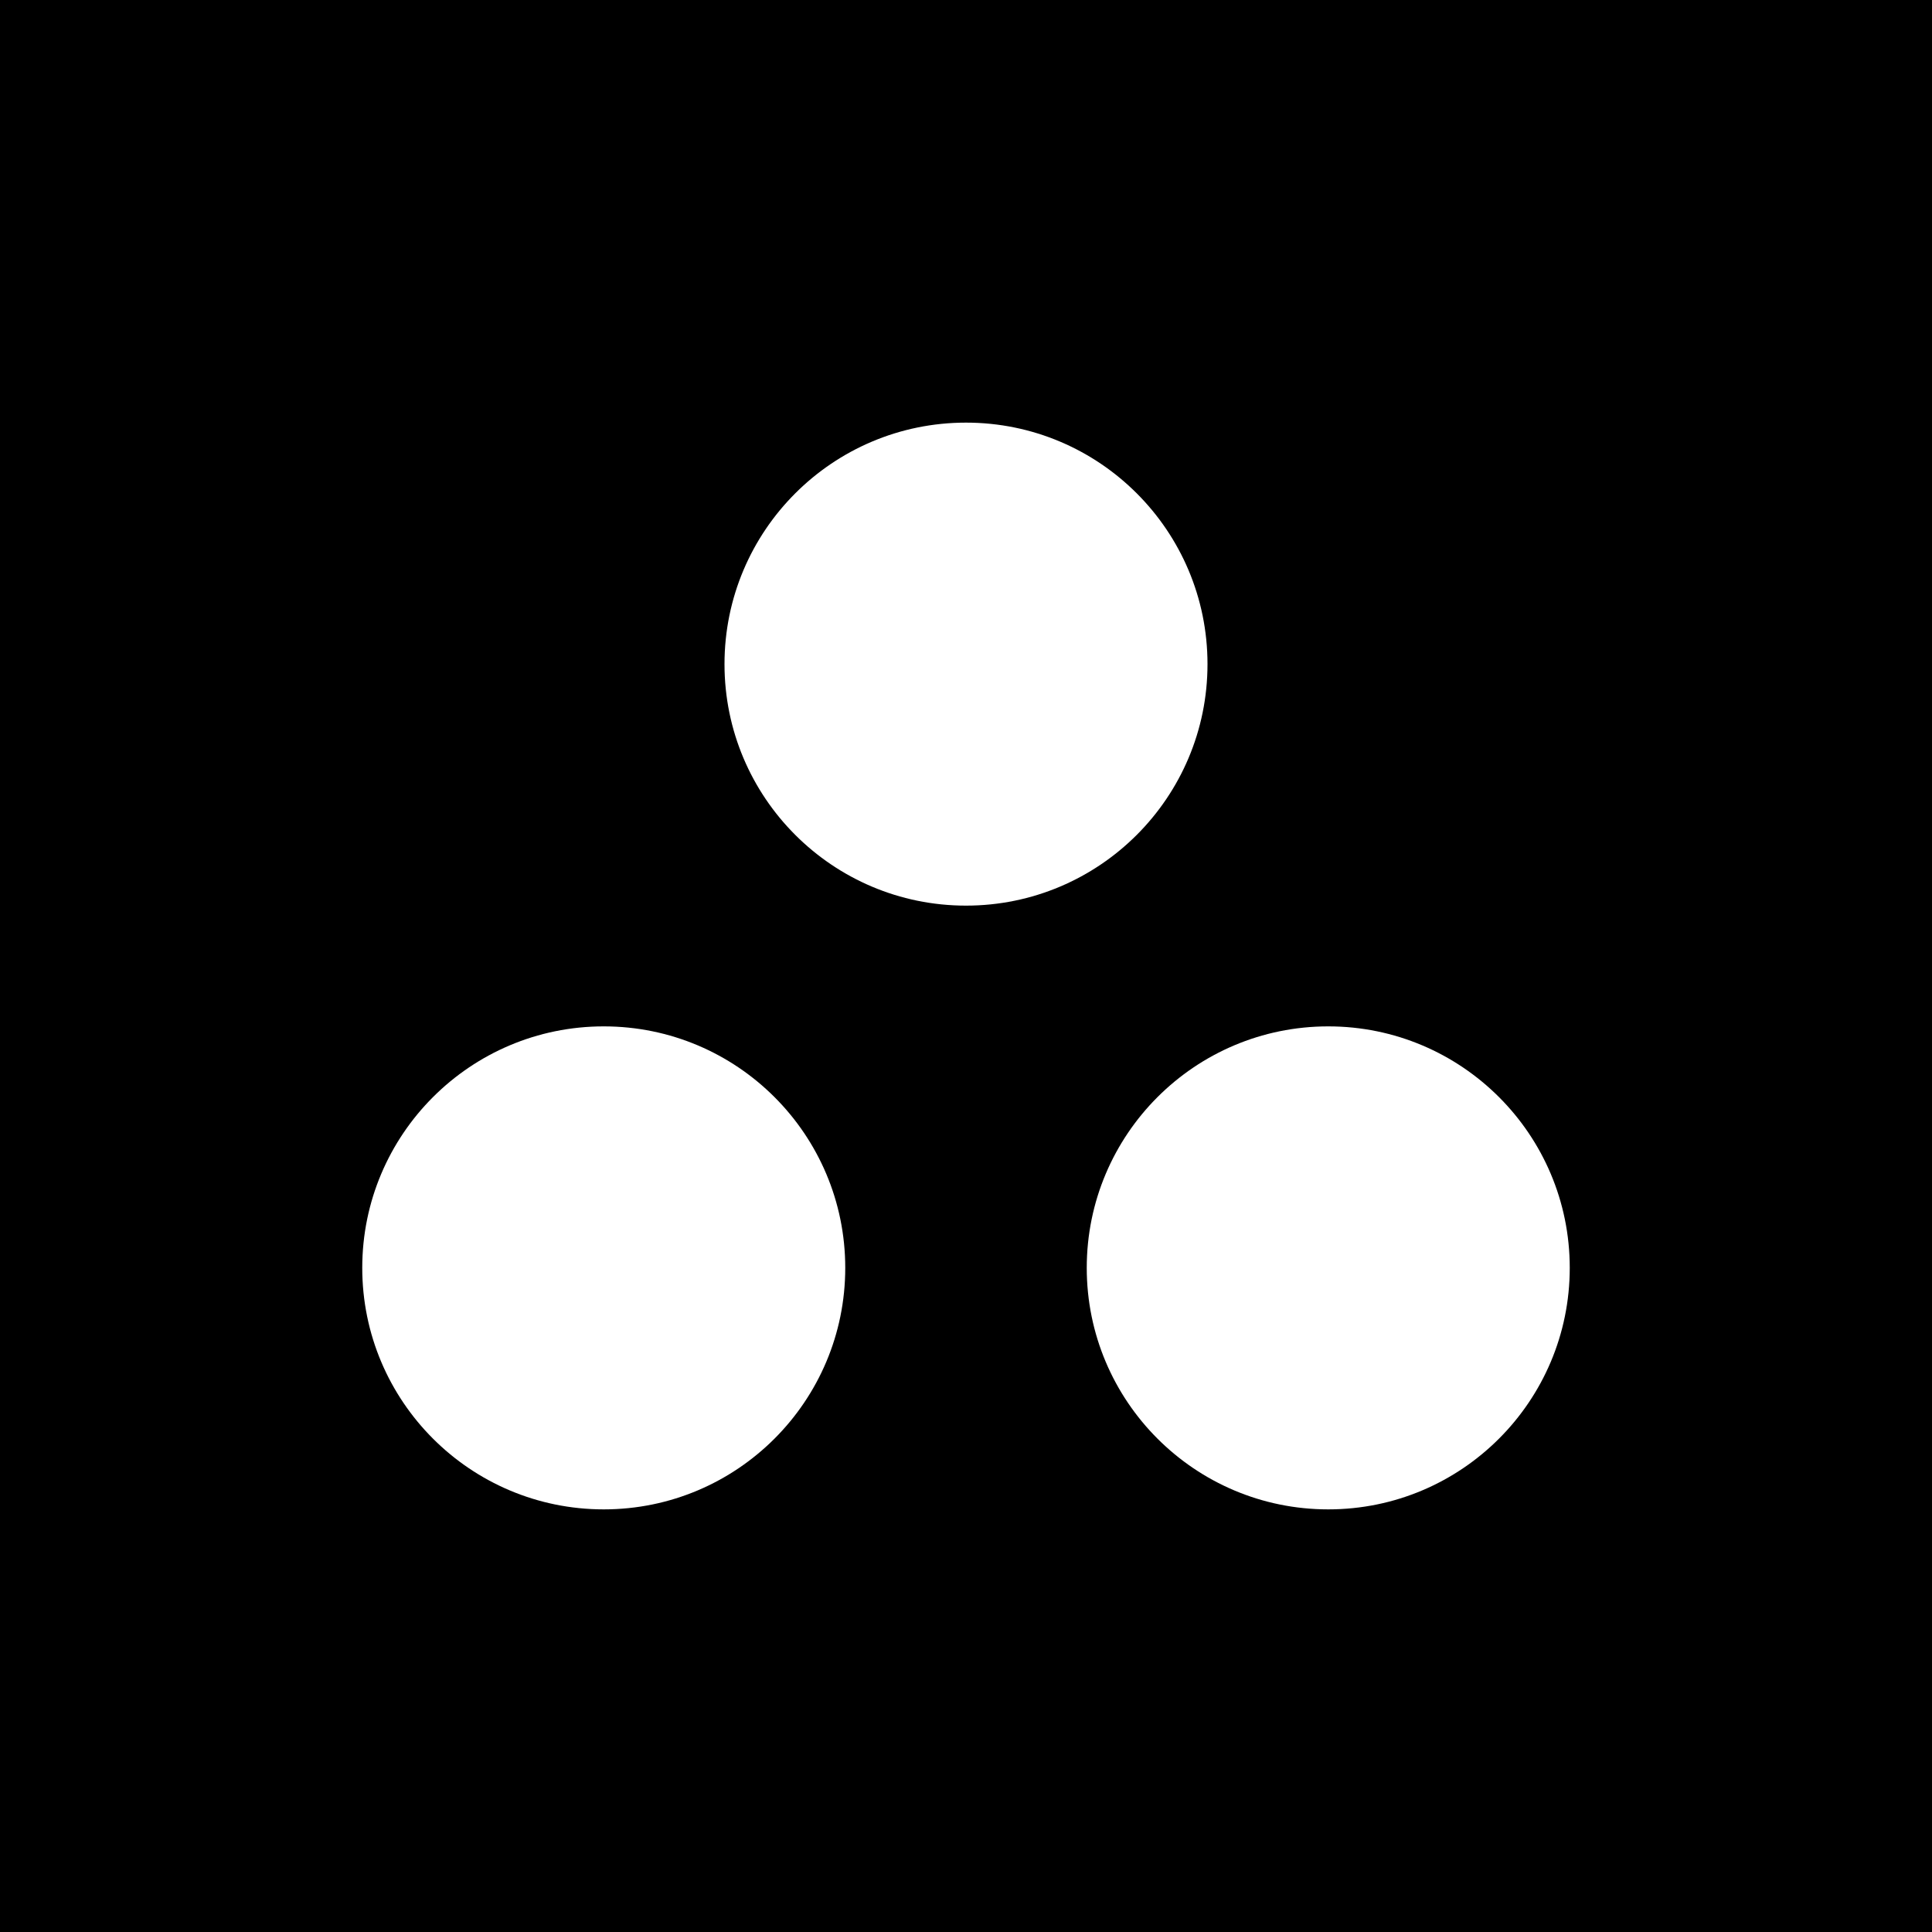
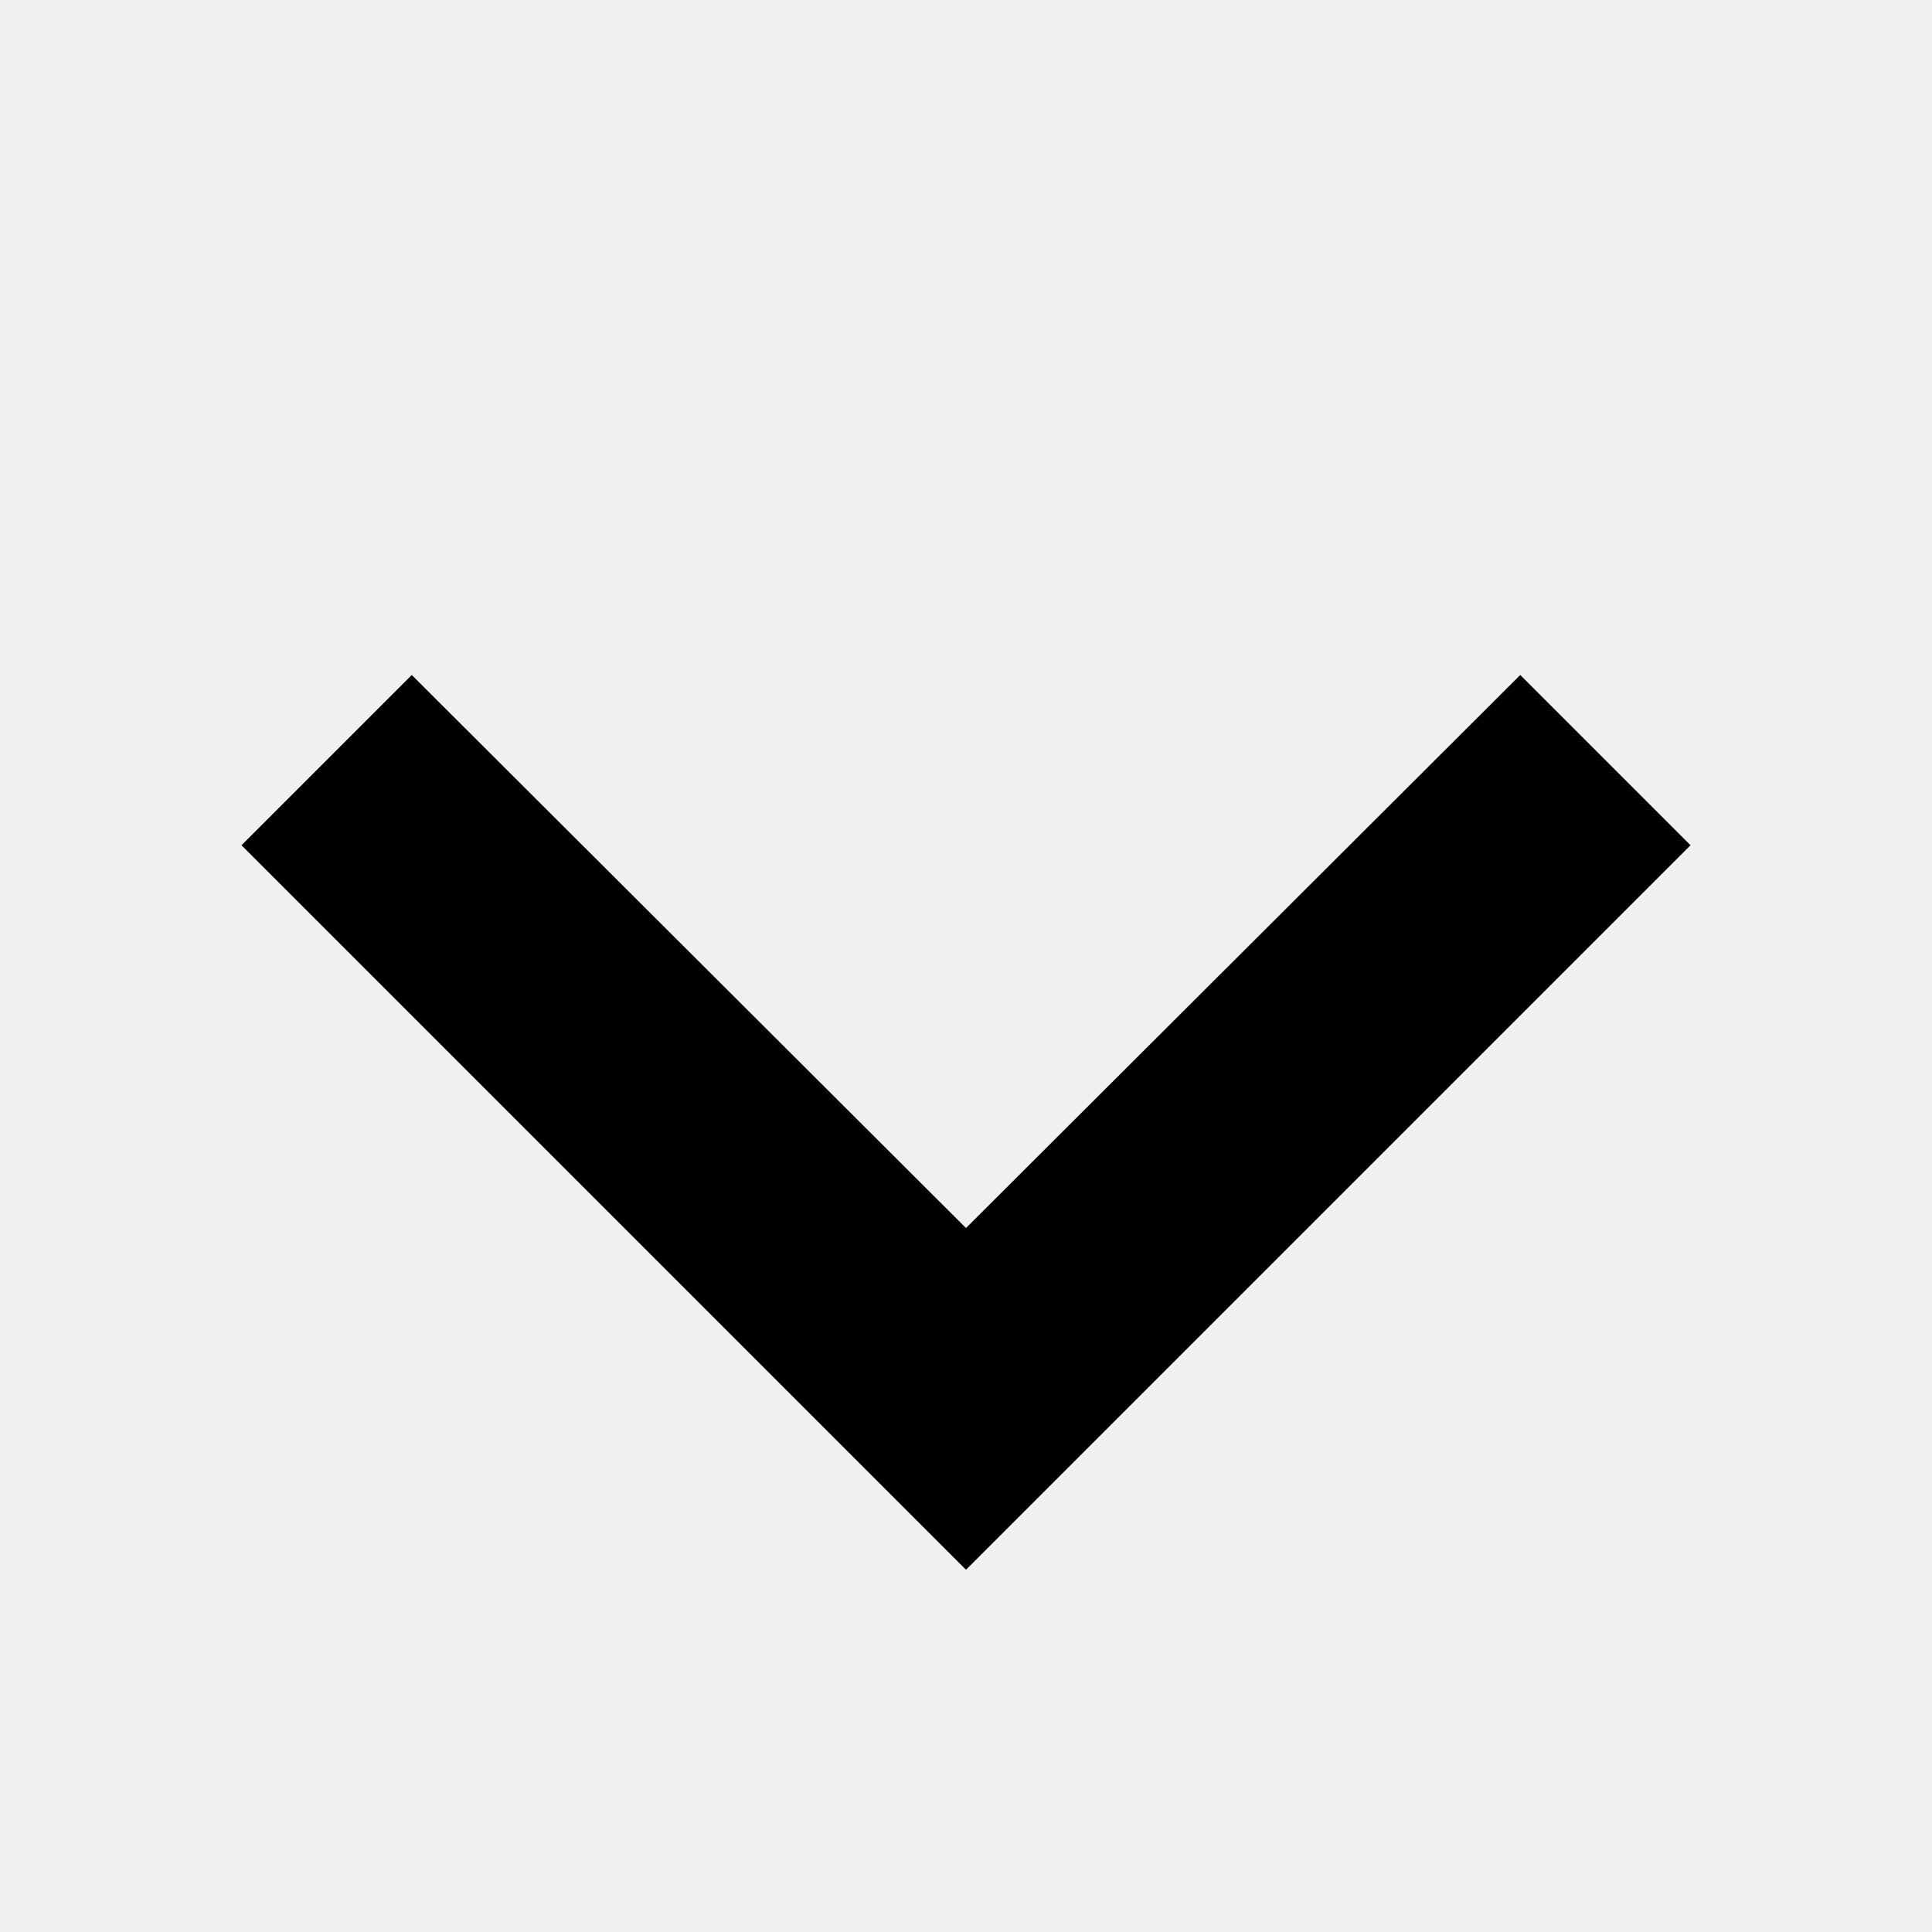
<svg xmlns="http://www.w3.org/2000/svg" xmlns:xlink="http://www.w3.org/1999/xlink" width="32" height="32">
  <defs>
    <g id="icon-router">
      <rect x="0" y="0" width="32" height="32" fill="black" stroke="none" />
      <g transform="translate(0 0)">
        <path d="M12 5c-2.105-.003-3.587 1.238-4.3 2.354a6.454 6.454 0 0 0-.888 2.226l-.02.123v12.137h3v-11.814c.01-.045.098-.531.434-1.057.352-.549.722-.97 1.77-.969 1.073.001 1.547.446 1.945.983.367.493.47.894.49.966v12.45s-.003 1.326.624 2.723c.626 1.396 2.196 3.019 4.627 3.068 2.45.05 4.063-1.603 4.689-3.022.626-1.418.621-2.77.621-2.77v-10.949h-3v10.913s-.032.84-.365 1.595c-.334.756-.61 1.259-1.885 1.233-1.295-.027-1.617-.557-1.95-1.297a4.623 4.623 0 0 1-.36-1.526v-12.873l-.045-.177s-.256-1.071-1.035-2.121c-.78-1.05-2.273-2.193-4.352-2.196z" stroke="none" fill="white" />
        <circle cx="8.5" cy="24" r="2" fill="none" stroke-width="2" stroke="white" />
        <circle cx="23.5" cy="9" r="2" fill="none" stroke-width="2" stroke="white" />
      </g>
    </g>
    <g id="icon-sticker">
      <rect x="0" y="0" width="32" height="32" fill="none" stroke="none" />
      <g transform="translate(-680 -285)">
        <path d="M690.764 306.811l5.71 7.913 5.014-7.694z" stroke="none" fill="white" />
        <path transform="matrix(.88332 0 0 .88132 81.246 35.954)" d="M702.328 307.792l-6.02-.026-6.02.026-2.986-5.226-3.033-5.2 3.033-5.2 2.987-5.227 6.02.026 6.02-.026 2.986 5.226 3.033 5.2-3.033 5.2z" fill="none" stroke="white" />
      </g>
    </g>
    <g id="icon-poly">
      <rect x="0" y="0" width="32" height="32" fill="black" stroke="none" />
      <g>
        <path d="m6 14l9 -7l-2 16l14 -10l-3 12" fill="none" stroke-linecap="butt" stroke-linejoin="round" stroke="white" />
        <circle cx="5" cy="15" r="2" fill="none" stroke-width="2" stroke="white" />
        <circle cx="16" cy="5" r="2" fill="none" stroke-width="2" stroke="white" />
        <circle cx="12" cy="25" r="2" fill="none" stroke-width="2" stroke="white" />
        <circle cx="28" cy="11" r="2" fill="none" stroke-width="2" stroke="white" />
        <circle cx="24" cy="27" r="2" fill="none" stroke-width="2" stroke="white" />
      </g>
    </g>
    <g id="icon-shooter">
      <rect x="0" y="0" width="32" height="32" fill="black" stroke="none" />
      <g transform="translate(18 6)">
        <path d="m0 0l-4.391.054c-1.418.531-2.34 1.756-3.176 3.102h-5.178c-.68.317-1.351.655-1.455 2.584v11.49c.17 1.001.58 1.765 1.455 2.06h22.537c.746-.044 1.288-.426 1.68-1.06v-13.517c-.185-1.643-.916-1.65-1.68-1.557h-6.62c-.326-1.26-1.91-2.247-3.172-3.156zm-2.122 5.289c3.227 0 5.87 2.626 5.87 5.846s-2.643 5.845-5.87 5.845c-3.227 0-5.869-2.626-5.869-5.845 0-3.22 2.642-5.846 5.87-5.846zm0 1.998a3.844 3.844 0 0 0-3.869 3.848 3.842 3.842 0 0 0 3.87 3.845 3.84 3.84 0 0 0 3.866-3.845 3.842 3.842 0 0 0-3.867-3.848z" fill="white" stroke="none" />
      </g>
    </g>
    <g id="icon-trash">
      <g transform="matrix(4.6 0 0 4.6 -4 -4)" stroke="none">
        <path fill="white" d="M2.783 3.626h2.923v2.923H2.783z" />
        <path fill="white" d="M2.479 2.597h3.508v.748H2.479z" />
        <path fill="white" d="M3.438 1.919h1.473v.865H3.438z" />
        <path fill="black" d="M3.859 2.25h.631v.386h-.631z" />
        <path fill="black" d="M3.134 3.906h.468v2.315h-.468z" />
        <path fill="black" d="M-4.537 3.906h.444v2.315h-.444z" transform="scale(-1 1)" />
        <path fill="black" d="M4.958 3.906h.444v2.315h-.444z" />
      </g>
    </g>
    <g id="icon-save" stroke="none">
      <path fill="black" d="M0 0h32v32H0z" />
      <path fill="white" d="M6.844 8.459V24h18.312V11.375H14.031V8.459z" />
      <rect fill="black" width="2.74" height="5.038" x="14.63" y="14.411" stroke-width="3.603" />
      <path fill="black" d="M16.866 19.73l-4.315-.06-4.314.06 2.209-3.707 2.105-3.766 2.106 3.766z" transform="matrix(.45903 -.40628 .79506 .23456 -3.467 21.088)" />
    </g>
    <svg id="svg8" width="600" height="32">
      <g id="g4853" transform="translate(-29.985 30.509)">
        <rect id="rect4832" width="4.035" height="1.75" x="16.495" y="-28.417" fill="#fff" stroke-opacity=".941" stroke-width=".115" rx="0" ry="0" />
        <path id="rect4834" fill="#fff" stroke-opacity=".941" stroke-width=".247" d="M15.535-28.417h5.616v.933h-5.616z" />
        <path id="rect4836" fill="#fff" stroke-opacity=".941" stroke-width=".293" d="M16.495-29.706v1.29h.671v-.761h2.66v.76h.67v-1.29z" />
        <path id="path4841" fill="none" fill-rule="evenodd" stroke="#fff" stroke-width=".753" d="M16.886-27.49c.092.03-.101 1.171.111 2.499.213 1.328-.477 1.846-.477 1.846" />
        <path id="path4843" fill="none" fill-rule="evenodd" stroke="#fff" stroke-width=".753" d="M18.496-27.49c.093.03-.101 1.171.112 2.499.212 1.328-.478 1.846-.478 1.846" />
        <path id="path4845" fill="none" fill-rule="evenodd" stroke="#fff" stroke-width=".753" d="M20.107-27.49c.092.03-.102 1.171.111 2.499s-.477 1.846-.477 1.846" />
      </g>
      <g id="g4909" transform="translate(-.054 .888)">
        <path id="rect4855" fill="#fff" stroke-opacity=".941" stroke-width=".811" d="M16.272-27.384h4.266l-.397 4.3h-3.538z" />
        <path id="rect4857" fill="#fff" stroke-opacity=".941" stroke-width=".43" d="M15.809-28.939h5.192v.992h-5.192z" />
        <path id="rect4879" fill="#fff" stroke-opacity=".941" stroke-width=".502" d="M17.246-29.945v1.123h.586v-.66h1.005v.66h.587v-1.123z" />
        <g id="g4900">
          <path id="path4885" fill-rule="evenodd" stroke-width=".265" d="M16.885-26.893l.187 3.508h.538l-.14-3.508z" />
          <path id="path4887" fill-rule="evenodd" stroke-width=".265" d="M19.983-26.893l-.187 3.508h-.538l.14-3.508z" />
          <path id="rect4889" stroke-opacity=".941" stroke-width=".821" d="M18.165-26.881h.538v3.473h-.538z" />
        </g>
      </g>
      <g id="icon-save" stroke-opacity=".941" transform="translate(-64)">
        <path id="rect4766" stroke-width=".265" d="M0 0h32v32H0z" />
        <path id="rect4986" fill="#fff" stroke-width="2.491" d="M6.844 8.459V24h18.312V11.375H14.031V8.459z" />
        <rect id="rect4991" width="2.74" height="5.038" x="14.63" y="14.411" stroke-width="3.603" rx="0" ry="0" />
        <path id="path4993" stroke-width="3" d="M16.866 19.73l-4.315-.06-4.314.06 2.209-3.707 2.105-3.766 2.106 3.766z" transform="matrix(.45903 -.40628 .79506 .23456 -3.467 21.088)" />
      </g>
      <g id="g4982" stroke-opacity=".941" transform="translate(-32)">
        <path id="rect4964" stroke-width=".265" d="M0 0h32v32H0z" />
        <g id="g4980" transform="matrix(3.77953 0 0 3.77953 .002 -.002)">
          <path id="rect4966" fill="#fff" stroke-width=".794" d="M2.783 3.626h2.923v2.923H2.783z" />
          <path id="rect4968" fill="#fff" stroke-width=".794" d="M2.479 2.597h3.508v.748H2.479z" />
          <path id="rect4970" fill="#fff" stroke-width=".794" d="M3.438 1.919h1.473v.865H3.438z" />
          <path id="rect4972" stroke-width=".684" d="M3.859 2.25h.631v.386h-.631z" />
          <path id="rect4974" stroke-width="1.442" d="M3.134 3.906h.468v2.315h-.468z" />
          <path id="rect4976" stroke-width="1.405" d="M-4.537 3.906h.444v2.315h-.444z" transform="scale(-1 1)" />
          <path id="rect4978" stroke-width="1.405" d="M4.958 3.906h.444v2.315h-.444z" />
        </g>
      </g>
      <g id="g5188" transform="translate(-96)">
        <path id="rect5180" stroke-opacity=".941" stroke-width=".265" d="M0 0h32v32H0z" />
        <g id="g5322" fill="#fff" transform="translate(7.066 7.065) scale(.04494)">
          <path id="path5267" stroke-width="445.017" d="M313.1 147.875c-6.057 0-11.962.654-17.661 1.871l-15.805-53.435 37.842-2.565a9.275 9.275 0 0 1 9.602 6.932 9.246 9.246 0 0 1-1.45 7.728 9.243 9.243 0 0 1-6.865 3.834l-9.126.652a6.5 6.5 0 0 0-6.02 6.947c.256 3.581 3.361 6.289 6.947 6.02l9.126-.652a22.21 22.21 0 0 0 16.493-9.21 22.21 22.21 0 0 0 3.484-18.566c-2.677-10.375-12.376-17.364-23.069-16.654l-45.936 3.114a6.5 6.5 0 0 0-5.793 8.329l6.405 21.656H145.477l-6.316-12H155.5a6.5 6.5 0 1 0 0-13h-47a6.5 6.5 0 1 0 0 13h16.086l9.542 18.349-18.836 33.485a84.026 84.026 0 0 0-30.792-5.834c-46.593 0-84.5 37.906-84.5 84.5s37.907 84.5 84.5 84.5c44.404 0 80.892-34.436 84.225-78h31.776a6.5 6.5 0 0 0 5.511-3.055l68.779-110.047 8.185 27.672c-31.758 12.162-54.376 42.945-54.376 78.93 0 46.594 37.907 84.5 84.5 84.5s84.5-37.906 84.5-84.5-37.907-84.501-84.5-84.501zm-228.6 156c-39.425 0-71.5-32.075-71.5-71.5s32.075-71.5 71.5-71.5c8.549 0 16.75 1.513 24.355 4.276l-31.482 55.968c-3.726 2.365-6.206 6.516-6.206 11.256 0 7.363 5.969 13.333 13.333 13.333 5.002 0 9.354-2.759 11.636-6.833h59.556c-3.297 36.388-33.959 65-71.192 65zm11.636-78a13.384 13.384 0 0 0-4.025-4.439l28.528-50.717c19.37 11.397 32.922 31.647 35.052 55.156zm72.589 0c-2.17-28.365-18.393-52.845-41.715-66.482l14.327-25.471 48.396 91.953zm32.258-6.538l-48.665-92.462h106.454zM313.1 303.875c-39.425 0-71.5-32.075-71.5-71.5 0-30.093 18.697-55.885 45.077-66.418l16.89 57.105a13.284 13.284 0 0 0-3.8 9.313c0 7.363 5.969 13.333 13.333 13.333s13.333-5.97 13.333-13.333c0-6.354-4.449-11.661-10.399-12.999l-16.895-57.123a71.624 71.624 0 0 1 13.962-1.378c39.425 0 71.5 32.075 71.5 71.5s-32.076 71.5-71.501 71.5z" />
        </g>
      </g>
      <g id="icon-cycle">
        <path fill="black" d="M0 0h32v32H0z" />
        <g id="g5604" fill="#fff" transform="matrix(-.36615 0 0 .36615 24.543 7.457)">
          <g id="g5527">
            <g id="g5495">
              <path id="path5483" d="M37.687 24.66c-4.945 0-8.973 4.025-8.973 8.975 0 4.95 4.026 8.974 8.973 8.974 4.95 0 8.977-4.024 8.977-8.974s-4.027-8.975-8.977-8.975zm0 15.384a6.417 6.417 0 0 1-6.409-6.409 6.418 6.418 0 0 1 6.409-6.41 6.417 6.417 0 0 1 6.411 6.41 6.417 6.417 0 0 1-6.411 6.409z" />
              <path id="path5485" d="M23.588 15.501v.01h8.047c-2.375-2.4-5.273-5.251-5.99-5.578-1.257-.575-3.966 1.462-4.547 1.748-.532.283-.954.699-1.043 1.236l-2.112 5.927-6.167.069c-1.811.485-.465 2.065-.465 2.065l3.097.041-.295 1.405-1.803 2.989a8.914 8.914 0 0 0-3.333-.648C4.027 24.765 0 28.792 0 33.741c0 4.947 4.026 8.974 8.977 8.974 4.948 0 8.975-4.026 8.975-8.974a8.956 8.956 0 0 0-3.423-7.038l2.005-3.326.487-2.322 2.41.03c.479-.136.833-.538.912-1.029l2.603-4.074zM15.386 33.74a6.417 6.417 0 0 1-6.409 6.409c-3.534 0-6.411-2.876-6.411-6.409a6.419 6.419 0 0 1 6.411-6.411c.694 0 1.36.114 1.986.32l-3.579 5.939 2.197 1.323 3.607-5.989a6.386 6.386 0 0 1 2.198 4.818z" />
              <path id="path5487" d="M32.24 23.139s2.468-2.578 2.691-2.968c.225-.392.229-.872.007-1.265 0 0-.725-.76-1.771-1.832v.014h-8.949l4.281 3.716-6.367 9.947a1.264 1.264 0 0 0-.104 1.045l2.563 7.692 3.072-.17-1.741-7.787z" />
              <circle id="circle5489" cx="19.703" cy="7.384" r="3.435" />
              <path id="path5491" d="M32.845 5.919c-1.06-.744-2.366-.789-3.123-.034l-1.484 1.487c-.756.756-.711 2.062.03 3.124z" />
              <path id="path5493" d="M33.007 15.317c1.116 1.116 2.73 1.311 3.607.436l1.485-1.488c.877-.876.685-2.491-.434-3.606l-4.081-4.081-4.659 4.658z" />
            </g>
          </g>
        </g>
      </g>
      <g id="icon-cycle-2">
        <path fill="black" d="M0 0h32v32H0z" />
        <g id="g5604" fill="#fff" transform="matrix(-.36615 0 0 .36615 24.543 7.457)">
          <g id="g5527">
            <g id="g5495">
              <path id="path5483" d="M37.687 24.66c-4.945 0-8.973 4.025-8.973 8.975 0 4.95 4.026 8.974 8.973 8.974 4.95 0 8.977-4.024 8.977-8.974s-4.027-8.975-8.977-8.975zm0 15.384a6.417 6.417 0 0 1-6.409-6.409 6.418 6.418 0 0 1 6.409-6.41 6.417 6.417 0 0 1 6.411 6.41 6.417 6.417 0 0 1-6.411 6.409z" />
              <path id="path5485" d="M23.588 15.501v.01h8.047c-2.375-2.4-5.273-5.251-5.99-5.578-1.257-.575-3.966 1.462-4.547 1.748-.532.283-.954.699-1.043 1.236l-2.112 5.927-6.167.069c-1.811.485-.465 2.065-.465 2.065l3.097.041-.295 1.405-1.803 2.989a8.914 8.914 0 0 0-3.333-.648C4.027 24.765 0 28.792 0 33.741c0 4.947 4.026 8.974 8.977 8.974 4.948 0 8.975-4.026 8.975-8.974a8.956 8.956 0 0 0-3.423-7.038l2.005-3.326.487-2.322 2.41.03c.479-.136.833-.538.912-1.029l2.603-4.074zM15.386 33.74a6.417 6.417 0 0 1-6.409 6.409c-3.534 0-6.411-2.876-6.411-6.409a6.419 6.419 0 0 1 6.411-6.411c.694 0 1.36.114 1.986.32l-3.579 5.939 2.197 1.323 3.607-5.989a6.386 6.386 0 0 1 2.198 4.818z" />
              <path id="path5487" d="M32.24 23.139s2.468-2.578 2.691-2.968c.225-.392.229-.872.007-1.265 0 0-.725-.76-1.771-1.832v.014h-8.949l4.281 3.716-6.367 9.947a1.264 1.264 0 0 0-.104 1.045l2.563 7.692 3.072-.17-1.741-7.787z" />
              <circle id="circle5489" cx="19.703" cy="7.384" r="3.435" />
              <path id="path5491" d="M32.845 5.919c-1.06-.744-2.366-.789-3.123-.034l-1.484 1.487c-.756.756-.711 2.062.03 3.124z" />
              <path id="path5493" d="M33.007 15.317c1.116 1.116 2.73 1.311 3.607.436l1.485-1.488c.877-.876.685-2.491-.434-3.606l-4.081-4.081-4.659 4.658z" />
            </g>
          </g>
        </g>
      </g>
      <g id="icon-logo">
        <path fill="black" stroke="none" d="M0 0h32v32H0z" />
        <g transform="matrix(1 0 0 1 2 -1)">
          <path fill="none" stroke="#fff" stroke-width="2" d="M23.423 9.284c-6.673-4.127-12.713-4.175-19.269 0 .174 4.944-.354 13.294 9.635 17.855 10.323-4.9 9.545-13.305 9.634-17.855z" />
          <path fill="#fff" stroke="none" d="M13.435 5.925v21.037s10.695-3.27 9.988-17.678c0 0-3.447-2.828-9.988-3.359z" />
          <path fill="none" stroke-width="2" stroke="#fff" d="M5.773 15.118L15.7 6.19" />
          <path fill="none" stroke-width="2" stroke="#fff" d="M6.276 20.333l7.778-7.778" />
          <path fill="none" stroke-width="2" stroke="#fff" d="M8.574 23.691c.442-.53 5.612-5.612 5.612-5.612" />
          <path fill="none" stroke-width="2" stroke="#fff" d="M11.932 25.636l2.343-2.342" />
        </g>
      </g>
      <g id="icon-locate">
        <path id="rect5819" stroke-opacity=".941" stroke-width=".265" d="M0 0h32v32H0z" fill="black" />
        <circle id="path5839" cx="16" cy="16" r="5.127" fill="none" stroke="#fff" stroke-width="2.5" />
        <path id="path5841" fill="none" fill-rule="evenodd" stroke="#fff" stroke-width="2.5" d="M16.087 6.854v4.242" />
        <path id="path5843" fill="none" fill-rule="evenodd" stroke="#fff" stroke-width="2.5" d="M16.087 20.686v4.243" />
        <path id="path5845" fill="none" fill-rule="evenodd" stroke="#fff" stroke-width="2.5" d="M20.948 16.134h4.243" />
        <path id="path5847" fill="none" fill-rule="evenodd" stroke="#fff" stroke-width="2.5" d="M6.63 16.134h4.242" />
      </g>
      <g id="icon-shot-2" stroke="none" transform="scale(1.1) translate(-2 -1)">
        <path id="rect5819" stroke-opacity=".941" stroke-width=".265" d="M0 0h32v32H0z" fill="black" />
        <rect id="rect6617" width="21" height="13.89" x="6.25" y="9.833" fill="#fff" rx="2" ry="2" />
        <path id="rect6619" fill="#fff" stroke-width="1.979" d="M13.812 7.009h6.282c.45 0 .749.528 1.147 1.039l3.096 3.974c.398.51-3.793 6.989-4.243 6.989h-6.282c-.45 0-4.889-6.747-4.475-7.24l3.19-3.802c.415-.493.836-.96 1.285-.96z" />
        <circle id="path6621" cx="16.627" cy="16.311" r="6.158" fill="black" />
        <circle id="circle6628" cx="16.627" cy="16.311" r="3.533" fill="#fff" />
      </g>
      <g id="icon-trash-2" stroke="none">
        <g transform="translate(0 -3) scale(3.82445) scale(1.1) rotate(45 4 4)">
          <rect id="rect4966" width="3.125" height="2.893" x="2.671" y="3.751" fill="#fff" rx=".36" ry=".403" />
          <rect id="rect4968" width="3.663" height=".87" x="2.401" y="2.423" fill="#fff" rx=".435" ry=".435" />
          <rect id="rect4970" width="2.924" height="1.306" x="2.771" y="1.698" fill="#fff" rx=".653" ry=".653" />
          <rect id="rect4972" width="1.933" height=".523" x="3.266" y="2.114" fill="black" rx=".261" ry=".261" />
          <g id="g4918" stroke-width=".523" transform="matrix(1.3497 0 0 1.3497 -1.613 -1.674)">
            <rect id="rect4912" width="2.059" height=".425" x="5.622" y=".289" rx=".237" ry=".21" transform="rotate(45)" fill="black" />
            <rect id="rect4914" width="2.047" height=".389" x="-.491" y="-6.803" rx=".237" ry=".195" transform="rotate(135)" fill="black" />
          </g>
        </g>
      </g>
      <g id="icon-logo-2" transform="scale(1.1) translate(-1 -2)">
        <path id="rect5611" stroke-opacity=".941" stroke-width=".265" d="M0 0h32v32H0z" fill="black" stroke="none" />
        <g id="g5792" fill="none" stroke="#fff" stroke-width="2.37" transform="matrix(.84382 0 0 .84382 4.366 1.93)">
          <path id="path5774" fill-rule="evenodd" d="M22.399 10.08c-5.964-3.689-11.363-3.732-17.222 0 .155 4.418-.316 11.882 8.61 15.957 9.228-4.38 8.532-11.89 8.612-15.957z" />
        </g>
        <g id="g8284" fill="#fff" stroke-width="3.052" transform="matrix(.40236 0 0 .40236 10.45 8.978)">
          <path d="M22.399 10.08c-5.964-3.689-11.363-3.732-17.222 0 .155 4.418-.316 11.882 8.61 15.957 9.228-4.38 8.532-11.89 8.612-15.957z" stroke="none" />
        </g>
      </g>
      <g id="icon-sticker-2" transform="scale(1.1) translate(-3 -2)" stroke="none">
        <g id="g4867" transform="matrix(.94996 0 0 .94996 -.16 .083)">
          <path id="path4859" fill="#fff" fill-rule="evenodd" stroke-width=".767" d="M13.47 22.847l3.045 5.275 3.12-5.405z" />
          <circle id="path4863" cx="16.552" cy="14.98" r="8.712" fill="#fff" stroke-width="1.851" />
          <circle id="circle4869" cx="16.552" cy="14.98" r="5" fill="black" />
        </g>
      </g>
      <g id="icon-route-2" transform="scale(1.1) translate(32 -2)" stroke="none">
        <g fill="white">
          <circle id="path5642" cx="-24.357" cy="23.576" r="2.507" fill="#fff" stroke-width="4.363" />
          <path id="path5644" fill="none" fill-rule="evenodd" stroke="#fff" stroke-width="2.621" d="M-24.289 21.588V10.61c0-4.22 6.62-4.194 6.62 0V21.42c0 4.011 6.828 4.027 6.828 0v-10.98" />
          <circle id="circle5646" cx="-10.93" cy="8.462" r="2.507" fill="#fff" stroke-width="4.363" />
        </g>
      </g>
      <g id="icon-poly-2" transform="scale(1.1) translate(-3 -2)" stroke="none">
        <g fill="white">
          <path id="path6375" fill="none" fill-rule="evenodd" stroke="#fff" stroke-linejoin="round" stroke-width="2.387" d="M7.924 12.991l8.569-4.989-6.55 14.587 13.762-7.974-3.958 9.12" />
          <circle id="path6363" cx="14.711" cy="-4.523" r="2.387" fill="#fff" stroke-width="5.304" transform="rotate(75)" />
          <circle id="circle6367" cx="12.17" cy="-13.883" r="2.387" fill="#fff" stroke-width="5.304" transform="rotate(75)" />
          <circle id="circle6371" cx="20.342" cy="-19.194" r="2.387" fill="#fff" stroke-width="5.304" transform="rotate(75)" />
          <circle id="circle6373" cx="24.138" cy="-3.701" r="2.387" fill="#fff" stroke-width="5.304" transform="rotate(75)" />
          <circle id="circle6774" cx="27.918" cy="-13.025" r="2.387" fill="#fff" stroke-width="5.304" transform="rotate(75)" />
        </g>
      </g>
      <g id="icon-save-2" transform="scale(1.1) translate(-1 -2)" stroke="none">
        <g fill="white">
          <path id="rect4766" stroke-opacity=".941" stroke-width=".265" d="M0 0h32v32H0z" fill="black" />
          <path id="rect4986" fill="#fff" stroke-opacity=".941" stroke-width="2.477" d="M6.894 8.502v15.455h18.212V11.402H14.042v-2.9z" />
          <path id="path7854" fill="none" fill-rule="evenodd" stroke="#000" stroke-width="2.735" d="M10.923 16.586l4.19 4.19 6.606-6.607" transform="scale(0.9) translate(2 2)" />
        </g>
      </g>
      <g id="icon-trash-3">
        <path id="rect4766" stroke-opacity=".941" stroke-width=".265" d="M0 0h32v32H0z" fill="black" stroke="none" />
        <path d="M12 2C6.48 2 2 6.48 2 12s4.48 10 10 10 10-4.48 10-10S17.52 2 12 2zM4 12c0-4.42 3.58-8 8-8 1.85 0 3.55.63 4.9 1.69L5.69 16.9C4.63 15.55 4 13.85 4 12zm8 8c-1.85 0-3.55-.63-4.9-1.69L18.31 7.1C19.37 8.45 20 10.15 20 12c0 4.42-3.58 8-8 8z" fill="white" transform="translate(4 4)" stroke-width="1" />
      </g>
      <g id="icon-trash-4">
        <path id="rect4766" stroke-opacity=".941" stroke-width=".265" d="M0 0h32v32H0z" fill="black" stroke="none" />
        <path d="M21 9l-9-7-2.59 2.02 7.87 7.87zm0 5.07l-1.63-1.27-.67.52 1.43 1.43zM3.41.86L2 2.27l4.22 4.22L3 9l9 7 2.1-1.63 1.42 1.42-3.53 2.75-7.37-5.73L3 14.07l9 7 4.95-3.85L20.73 21l1.41-1.41z" fill="white" transform="translate(4 4)" stroke-width="0" />
      </g>
      <g id="icon-logo-3" transform="scale(1.1) translate(-1 -2)">
        <path id="rect5611" stroke-opacity=".941" stroke-width=".265" d="M0 0h32v32H0z" fill="black" stroke="none" />
        <g id="g5792" fill="none" stroke="#fff" stroke-width="3" transform="matrix(.84382 0 0 .84382 5 2.53)">
          <path id="path5774" fill-rule="evenodd" d="M22.399 10.08c-5.964-3.689-11.363-3.732-17.222 0 .155 4.418-.316 11.882 8.61 15.957 9.228-4.38 8.532-11.89 8.612-15.957z" />
        </g>
      </g>
      <g id="icon-shot-3" stroke="none" transform="">
        <path stroke-opacity=".941" stroke-width=".265" d="M0 0h32v32H0z" fill="black" />
        <path d="M18 20H4V6h9V4H4c-1.1 0-2 .9-2 2v14c0 1.1.9 2 2 2h14c1.1 0 2-.9 2-2v-9h-2v9zm-7.79-3.17l-1.96-2.36L5.5 18h11l-3.54-4.71zM20 4V1h-2v3h-3c.01.01 0 2 0 2h3v2.99c.01.01 2 0 2 0V6h3V4h-3z" fill="white" transform="translate(4 4)" stroke-width="0" />
      </g>
      <g id="icon-reg-1" stroke="none" transform="scale(1.1) translate(-2 -1)">
        <path stroke-opacity=".941" stroke-width=".265" d="M0 0h32v32H0z" fill="black" />
        <path d="M11 12c2.21 0 4-1.79 4-4s-1.79-4-4-4-4 1.79-4 4 1.79 4 4 4zm0-6c1.1 0 2 .9 2 2s-.9 2-2 2-2-.9-2-2 .9-2 2-2zM5 18c.2-.63 2.57-1.68 4.96-1.94l2.04-2c-.39-.04-.68-.06-1-.06-2.67 0-8 1.34-8 4v2h9l-2-2H5zm15.6-5.5l-5.13 5.17-2.07-2.08L12 17l3.47 3.5L22 13.91z" fill="white" transform="translate(5 3)" stroke-width="1" />
      </g>
      <g id="icon-cancel-1" stroke="none">
        <path stroke-opacity=".941" stroke-width=".265" d="M0 0h32v32H0z" fill="black" />
        <path d="M19 6.41L17.59 5 12 10.59 6.41 5 5 6.41 10.59 12 5 17.59 6.41 19 12 13.41 17.59 19 19 17.59 13.41 12 19 6.41z" fill="white" stroke="white" transform="translate(4 4)" stroke-width="1" />
      </g>
      <g id="icon-check-1" stroke="none">
        <path stroke-opacity=".941" stroke-width=".265" d="M0 0h32v32H0z" fill="black" />
        <path d="M9 16.17L4.83 12l-1.42 1.41L9 19 21 7l-1.41-1.41L9 16.17z" fill="white" transform="translate(4 4)" stroke-width="1" stroke="white" />
      </g>
      <g id="icon-pin-1" stroke="none">
        <path stroke-opacity=".941" stroke-width=".265" d="M0 0h32v32H0z" fill="black" />
        <path d="M13 16.12c3.47-.41 6.17-3.36 6.17-6.95 0-3.87-3.13-7-7-7s-7 3.13-7 7c0 3.47 2.52 6.34 5.83 6.89V20H5v2h14v-2h-6v-3.88z" fill="white" transform="translate(4 4)" stroke-width="0" stroke="white" />
      </g>
      <g id="icon-check-2" stroke="none" transform="scale(1.1) translate(-2 -1)">
        <path stroke-opacity=".941" stroke-width=".265" d="M0 0h32v32H0z" fill="black" />
        <path d="M11 5v5.59H7.5l4.5 4.5 4.5-4.5H13V5h-2zm-5 9c0 3.31 2.69 6 6 6s6-2.69 6-6h-2c0 2.21-1.79 4-4 4s-4-1.79-4-4H6z" fill="white" transform="translate(4 4)" stroke-width="0" stroke="white" />
      </g>
      <g id="icon-map-1" stroke="none">
        <path stroke-opacity=".941" stroke-width=".265" d="M0 0h32v32H0z" fill="black" />
        <path d="M20.5 3l-.16.03L15 5.1 9 3 3.36 4.9c-.21.07-.36.25-.36.48V20.5c0 .28.22.5.5.5l.16-.03L9 18.9l6 2.1 5.64-1.9c.21-.07.36-.25.36-.48V3.5c0-.28-.22-.5-.5-.5zM10 5.47l4 1.4v11.66l-4-1.4V5.47zm-5 .99l3-1.01v11.7l-3 1.16V6.46zm14 11.08l-3 1.01V6.86l3-1.16v11.84z" fill="white" transform="translate(4 4)" stroke-width="1" />
      </g>
      <g id="icon-sticker-3" stroke="none">
        <path stroke-opacity=".941" stroke-width=".265" d="M0 0h32v32H0z" fill="black" />
        <g>
          <path fill="#fff" fill-rule="evenodd" stroke-width=".767" d="M12 24l4 6 3.5-6.405z" transform="rotate(45 16 16)" />
          <circle cx="16" cy="15" r="9.5" fill="#fff" stroke-width="1.851" />
          <circle cx="16" cy="15" r="6.5" fill="black" />
        </g>
      </g>
      <g id="icon-poly-3" transform="scale(1.1) translate(-3 -2)" stroke="none">
        <path stroke-opacity=".941" stroke-width=".265" d="M0 0h32v32H0z" fill="black" />
        <g fill="white" transform="translate(2 0.5)">
          <path stroke-width="2.3" fill="none" fill-rule="evenodd" stroke="#fff" stroke-linejoin="round" d="M7.924 12.991l8.569-4.989-6.55 14.587 13.762-7.974-3.958 9.12" />
          <circle cx="7.711" cy="13" r="1" fill="black" stroke-width="2.5" stroke="white" />
          <circle cx="16.5" cy="8" r="1" fill="black" stroke-width="2.5" stroke="white" />
          <circle cx="10" cy="22" r="1" fill="black" stroke-width="2.5" stroke="white" />
          <circle cx="19.7" cy="23.701" r="1" fill="black" stroke-width="2.5" stroke="white" />
          <circle cx="24" cy="14.5" r="1" fill="black" stroke-width="2.5" stroke="white" />
        </g>
      </g>
      <g id="icon-poly-4" stroke="none">
        <path stroke="none" fill="black" />
        <path d="M23 8c0 1.1-.9 2-2 2-.18 0-.35-.02-.51-.07l-3.56 3.55c.05.16.07.34.07.52 0 1.1-.9 2-2 2s-2-.9-2-2c0-.18.02-.36.07-.52l-2.55-2.55c-.16.05-.34.07-.52.07s-.36-.02-.52-.07l-4.55 4.56c.05.16.07.33.07.51 0 1.1-.9 2-2 2s-2-.9-2-2 .9-2 2-2c.18 0 .35.02.51.07l4.56-4.55C8.02 9.36 8 9.18 8 9c0-1.1.9-2 2-2s2 .9 2 2c0 .18-.02.36-.07.52l2.55 2.55c.16-.05.34-.07.52-.07s.36.02.52.07l3.55-3.56C19.02 8.35 19 8.18 19 8c0-1.1.9-2 2-2s2 .9 2 2zm0 0c0 1.1-.9 2-2 2-.18 0-.35-.02-.51-.07l-3.56 3.55c.05.16.07.34.07.52 0 1.1-.9 2-2 2s-2-.9-2-2c0-.18.02-.36.07-.52l-2.55-2.55c-.16.05-.34.07-.52.07s-.36-.02-.52-.07l-4.55 4.56c.05.16.07.33.07.51 0 1.1-.9 2-2 2s-2-.9-2-2 .9-2 2-2c.18 0 .35.02.51.07l4.56-4.55C8.02 9.36 8 9.18 8 9c0-1.1.9-2 2-2s2 .9 2 2c0 .18-.02.36-.07.52l2.55 2.55c.16-.05.34-.07.52-.07s.36.02.52.07l3.55-3.56C19.02 8.35 19 8.18 19 8c0-1.1.9-2 2-2s2 .9 2 2z" fill="white" stroke="white" stroke-width="1" transform="translate(4 4)" />
      </g>
      <g id="icon-get-1" stroke="none">
        <path stroke="none" fill="black" />
        <path d="M20 12l-1.41-1.41L13 16.17V4h-2v12.17l-5.58-5.59L4 12l8 8 8-8z" fill="white" stroke="white" stroke-width="1" transform="translate(4 4)" />
      </g>
      <g id="icon-folder-1" stroke="none">
        <path stroke="none" fill="black" />
        <path d="M9.17 6l2 2H20v10H4V6h5.17M10 4H4c-1.1 0-1.99.9-1.99 2L2 18c0 1.1.9 2 2 2h16c1.1 0 2-.9 2-2V8c0-1.1-.9-2-2-2h-8l-2-2z" fill="white" stroke="white" stroke-width="0" transform="translate(4 4)" />
      </g>
      <g id="icon-folder-1" stroke="none">
        <path stroke="none" fill="black" />
        <path d="M9.17 6l2 2H20v10H4V6h5.17M10 4H4c-1.1 0-1.99.9-1.99 2L2 18c0 1.1.9 2 2 2h16c1.1 0 2-.9 2-2V8c0-1.1-.9-2-2-2h-8l-2-2z" fill="white" stroke="white" stroke-width="0" transform="translate(4 4)" />
      </g>
      <g id="icon-cycle-1" stroke="none">
        <path stroke="none" fill="black" />
        <path d="M15.5 5.5c1.1 0 2-.9 2-2s-.9-2-2-2-2 .9-2 2 .9 2 2 2zM5 12c-2.8 0-5 2.2-5 5s2.2 5 5 5 5-2.2 5-5-2.2-5-5-5zm0 8.5c-1.9 0-3.5-1.6-3.5-3.5s1.6-3.5 3.5-3.5 3.5 1.6 3.5 3.5-1.6 3.5-3.5 3.5zm5.8-10l2.4-2.4.8.8c1.3 1.3 3 2.1 5.1 2.1V9c-1.5 0-2.7-.6-3.6-1.5l-1.9-1.9c-.5-.4-1-.6-1.6-.6s-1.1.2-1.4.6L7.8 8.4c-.4.4-.6.9-.6 1.4 0 .6.2 1.1.6 1.4L11 14v5h2v-6.2l-2.2-2.3zM19 12c-2.8 0-5 2.2-5 5s2.2 5 5 5 5-2.2 5-5-2.2-5-5-5zm0 8.5c-1.9 0-3.5-1.6-3.5-3.5s1.6-3.5 3.5-3.5 3.5 1.6 3.5 3.5-1.6 3.5-3.5 3.5z" fill="white" stroke="white" stroke-width="0" transform="translate(4 4)" />
      </g>
      <g id="icon-link-1" stroke="none">
        <path stroke="none" fill="black" />
        <path d="M17 7h-4v2h4c1.65 0 3 1.35 3 3s-1.35 3-3 3h-4v2h4c2.76 0 5-2.24 5-5s-2.24-5-5-5zm-6 8H7c-1.65 0-3-1.35-3-3s1.35-3 3-3h4V7H7c-2.76 0-5 2.24-5 5s2.24 5 5 5h4v-2zm-3-4h8v2H8z" fill="white" stroke="white" stroke-width="0" transform="translate(4 4)" />
      </g>
      <g id="icon-shot-4" stroke="none">
        <path stroke="none" fill="black" />
        <path d="M14.12 4l1.83 2H20v12H4V6h4.05l1.83-2h4.24M15 2H9L7.17 4H4c-1.1 0-2 .9-2 2v12c0 1.1.9 2 2 2h16c1.1 0 2-.9 2-2V6c0-1.1-.9-2-2-2h-3.17L15 2zm-3 7c1.65 0 3 1.35 3 3s-1.35 3-3 3-3-1.35-3-3 1.35-3 3-3m0-2c-2.76 0-5 2.24-5 5s2.24 5 5 5 5-2.24 5-5-2.24-5-5-5z" fill="white" stroke="white" stroke-width="0" transform="translate(4 4)" />
      </g>
      <g id="icon-trash-5" stroke="none">
        <path stroke="none" fill="black" />
        <path d="M14.12 10.47L12 12.59l-2.13-2.12-1.41 1.41L10.59 14l-2.12 2.12 1.41 1.41L12 15.41l2.12 2.12 1.41-1.41L13.41 14l2.12-2.12zM15.5 4l-1-1h-5l-1 1H5v2h14V4zM6 19c0 1.1.9 2 2 2h8c1.1 0 2-.9 2-2V7H6v12zM8 9h8v10H8V9z" fill="white" stroke="none" stroke-width="0" transform="translate(4 4)" />
      </g>
      <g id="icon-copy-1" stroke="none">
        <path stroke="none" fill="black" />
        <path d="M3 5H1v16c0 1.1.9 2 2 2h16v-2H3V5zm18-4H7c-1.1 0-2 .9-2 2v14c0 1.1.9 2 2 2h14c1.1 0 2-.9 2-2V3c0-1.1-.9-2-2-2zm0 16H7V3h14v14z" fill="white" stroke="none" stroke-width="0" transform="translate(4 4)" />
      </g>
      <g id="icon-sync-1" stroke="none">
        <path stroke="none" fill="black" />
        <path d="M12 4V1L8 5l4 4V6c3.31 0 6 2.69 6 6 0 1.01-.25 1.97-.7 2.8l1.46 1.46C19.54 15.03 20 13.57 20 12c0-4.42-3.58-8-8-8zm0 14c-3.31 0-6-2.69-6-6 0-1.01.25-1.97.7-2.8L5.24 7.74C4.46 8.97 4 10.43 4 12c0 4.42 3.58 8 8 8v3l4-4-4-4v3z" fill="white" stroke="none" stroke-width="0" transform="translate(4 4)" />
      </g>
      <g id="icon-block-1" stroke="none">
        <path stroke="none" fill="black" />
        <path d="M12 2C6.48 2 2 6.48 2 12s4.48 10 10 10 10-4.48 10-10S17.52 2 12 2zM4 12c0-4.42 3.58-8 8-8 1.85 0 3.55.63 4.9 1.69L5.69 16.9C4.63 15.55 4 13.85 4 12zm8 8c-1.85 0-3.55-.63-4.9-1.69L18.31 7.1C19.37 8.45 20 10.15 20 12c0 4.42-3.58 8-8 8z" fill="white" stroke="none" stroke-width="0" transform="translate(4 4)" />
      </g>
      <g id="icon-edit-1" stroke="none">
        <path stroke="none" fill="black" />
        <path d="M14.06 9.02l.92.92L5.92 19H5v-.92l9.06-9.06M17.66 3c-.25 0-.51.1-.7.29l-1.83 1.83 3.75 3.75 1.83-1.83c.39-.39.39-1.02 0-1.41l-2.34-2.34c-.2-.2-.45-.29-.71-.29zm-3.6 3.19L3 17.25V21h3.75L17.81 9.94l-3.75-3.75z" fill="white" stroke="none" stroke-width="0" transform="translate(4 4)" />
      </g>
      <g id="icon-eye-1" stroke="none">
        <path stroke="none" fill="black" />
        <path d="M12 6c3.79 0 7.17 2.13 8.82 5.5-.59 1.22-1.42 2.27-2.41 3.12l1.41 1.41c1.39-1.23 2.49-2.77 3.18-4.53C21.27 7.11 17 4 12 4c-1.27 0-2.49.2-3.64.57l1.65 1.65C10.66 6.09 11.32 6 12 6zm-1.07 1.14L13 9.21c.57.25 1.03.71 1.28 1.28l2.07 2.07c.08-.34.14-.7.14-1.07C16.5 9.01 14.48 7 12 7c-.37 0-.72.05-1.07.14zM2.01 3.87l2.68 2.68C3.06 7.83 1.77 9.53 1 11.5 2.73 15.89 7 19 12 19c1.52 0 2.98-.29 4.32-.82l3.42 3.42 1.41-1.41L3.42 2.45 2.01 3.87zm7.5 7.5l2.61 2.61c-.04.01-.08.02-.12.02-1.38 0-2.5-1.12-2.5-2.5 0-.05.01-.08.01-.13zm-3.4-3.4l1.75 1.75c-.23.55-.36 1.15-.36 1.78 0 2.48 2.02 4.5 4.5 4.5.63 0 1.23-.13 1.77-.36l.98.98c-.88.24-1.8.38-2.75.38-3.79 0-7.17-2.13-8.82-5.5.7-1.43 1.72-2.61 2.93-3.53z" fill="white" stroke="none" stroke-width="0" transform="translate(4 4)" />
      </g>
      <g id="icon-gpx-1" stroke="none">
        <path stroke="none" fill="black" />
        <path d="M8 23h8v-2H8v2zm8-21.99L8 1c-1.1 0-2 .9-2 2v14c0 1.1.9 2 2 2h8c1.1 0 2-.9 2-2V3c0-1.1-.9-1.99-2-1.99zM16 15H8V5h8v10z" fill="white" stroke="none" stroke-width="0" transform="translate(4 4)" />
      </g>
      <g id="icon-arrow-up-1" stroke="none">
        <path stroke="none" fill="black" />
        <circle cx="16" cy="16" fill="white" r="4" />
      </g>
      <g id="icon-more-vert" stroke="none">
        <path stroke="none" fill="black" />
        <path d="M12 8c1.1 0 2-.9 2-2s-.9-2-2-2-2 .9-2 2 .9 2 2 2zm0 2c-1.1 0-2 .9-2 2s.9 2 2 2 2-.9 2-2-.9-2-2-2zm0 6c-1.1 0-2 .9-2 2s.9 2 2 2 2-.9 2-2-.9-2-2-2z" fill="white" stroke="none" stroke-width="0" transform="translate(4 4)" />
      </g>
      <g id="icon-star-blank" stroke="none">
        <path stroke="none" fill="black" />
        <path d="M22 9.24l-7.19-.62L12 2 9.19 8.63 2 9.24l5.46 4.73L5.82 21 12 17.27 18.18 21l-1.63-7.03L22 9.24zM12 15.4l-3.76 2.27 1-4.28-3.32-2.88 4.38-.38L12 6.1l1.71 4.04 4.38.38-3.32 2.88 1 4.28L12 15.4z" fill="white" stroke="none" stroke-width="0" transform="translate(4 4)" />
      </g>
      <g id="icon-star-fill" stroke="none">
        <path stroke="none" fill="black" />
        <path d="m12 17.27L18.18 21l-1.64-7.03L22 9.24l-7.19-.61L12 2 9.19 8.63 2 9.24l5.46 4.73L5.82 21 12 17.27z" fill="white" stroke="none" stroke-width="0" transform="translate(4 4)" />
      </g>
      <g id="icon-cluster-1" stroke="none">
        <rect x="0" y="0" width="32" height="32" fill="black" stroke="none" />
        <circle cx="10" cy="21" fill="white" r="4" />
        <circle cx="22" cy="21" fill="white" r="4" />
        <circle cx="16" cy="11" fill="white" r="4" />
      </g>
+       <g id="icon-chevron-down" stroke="none">
+         <g transform="scale(2) translate(-4 -3)">
+           <path d="M7.41 8.59L12 13.17l4.59-4.58L18 10l-6 6-6-6 1.41-1.41z" />
+         </g>
+       </g>
      <g id="icon-sad-1" stroke="none">
        <path stroke="none" fill="black" />
        <g transform="translate(4 4)">
          <circle cx="15.5" cy="9.5" r="1.5" fill="white" stroke="none" />
          <circle cx="8.5" cy="9.5" r="1.5" fill="white" stroke="none" />
          <path d="M12 14c-2.33 0-4.32 1.45-5.12 3.5h1.67c.69-1.19 1.97-2 3.45-2s2.75.81 3.45 2h1.67c-.8-2.05-2.79-3.5-5.12-3.5zm-.01-12C6.47 2 2 6.48 2 12s4.47 10 9.99 10C17.52 22 22 17.52 22 12S17.52 2 11.99 2zM12 20c-4.42 0-8-3.58-8-8s3.58-8 8-8 8 3.58 8 8-3.58 8-8 8z" fill="white" stroke="none" stroke-width="0" />
        </g>
      </g>
    </svg>
  </defs>
-   <use xlink:href="#icon-cluster-1" />
+   <use xlink:href="#icon-chevron-down" />
</svg>
